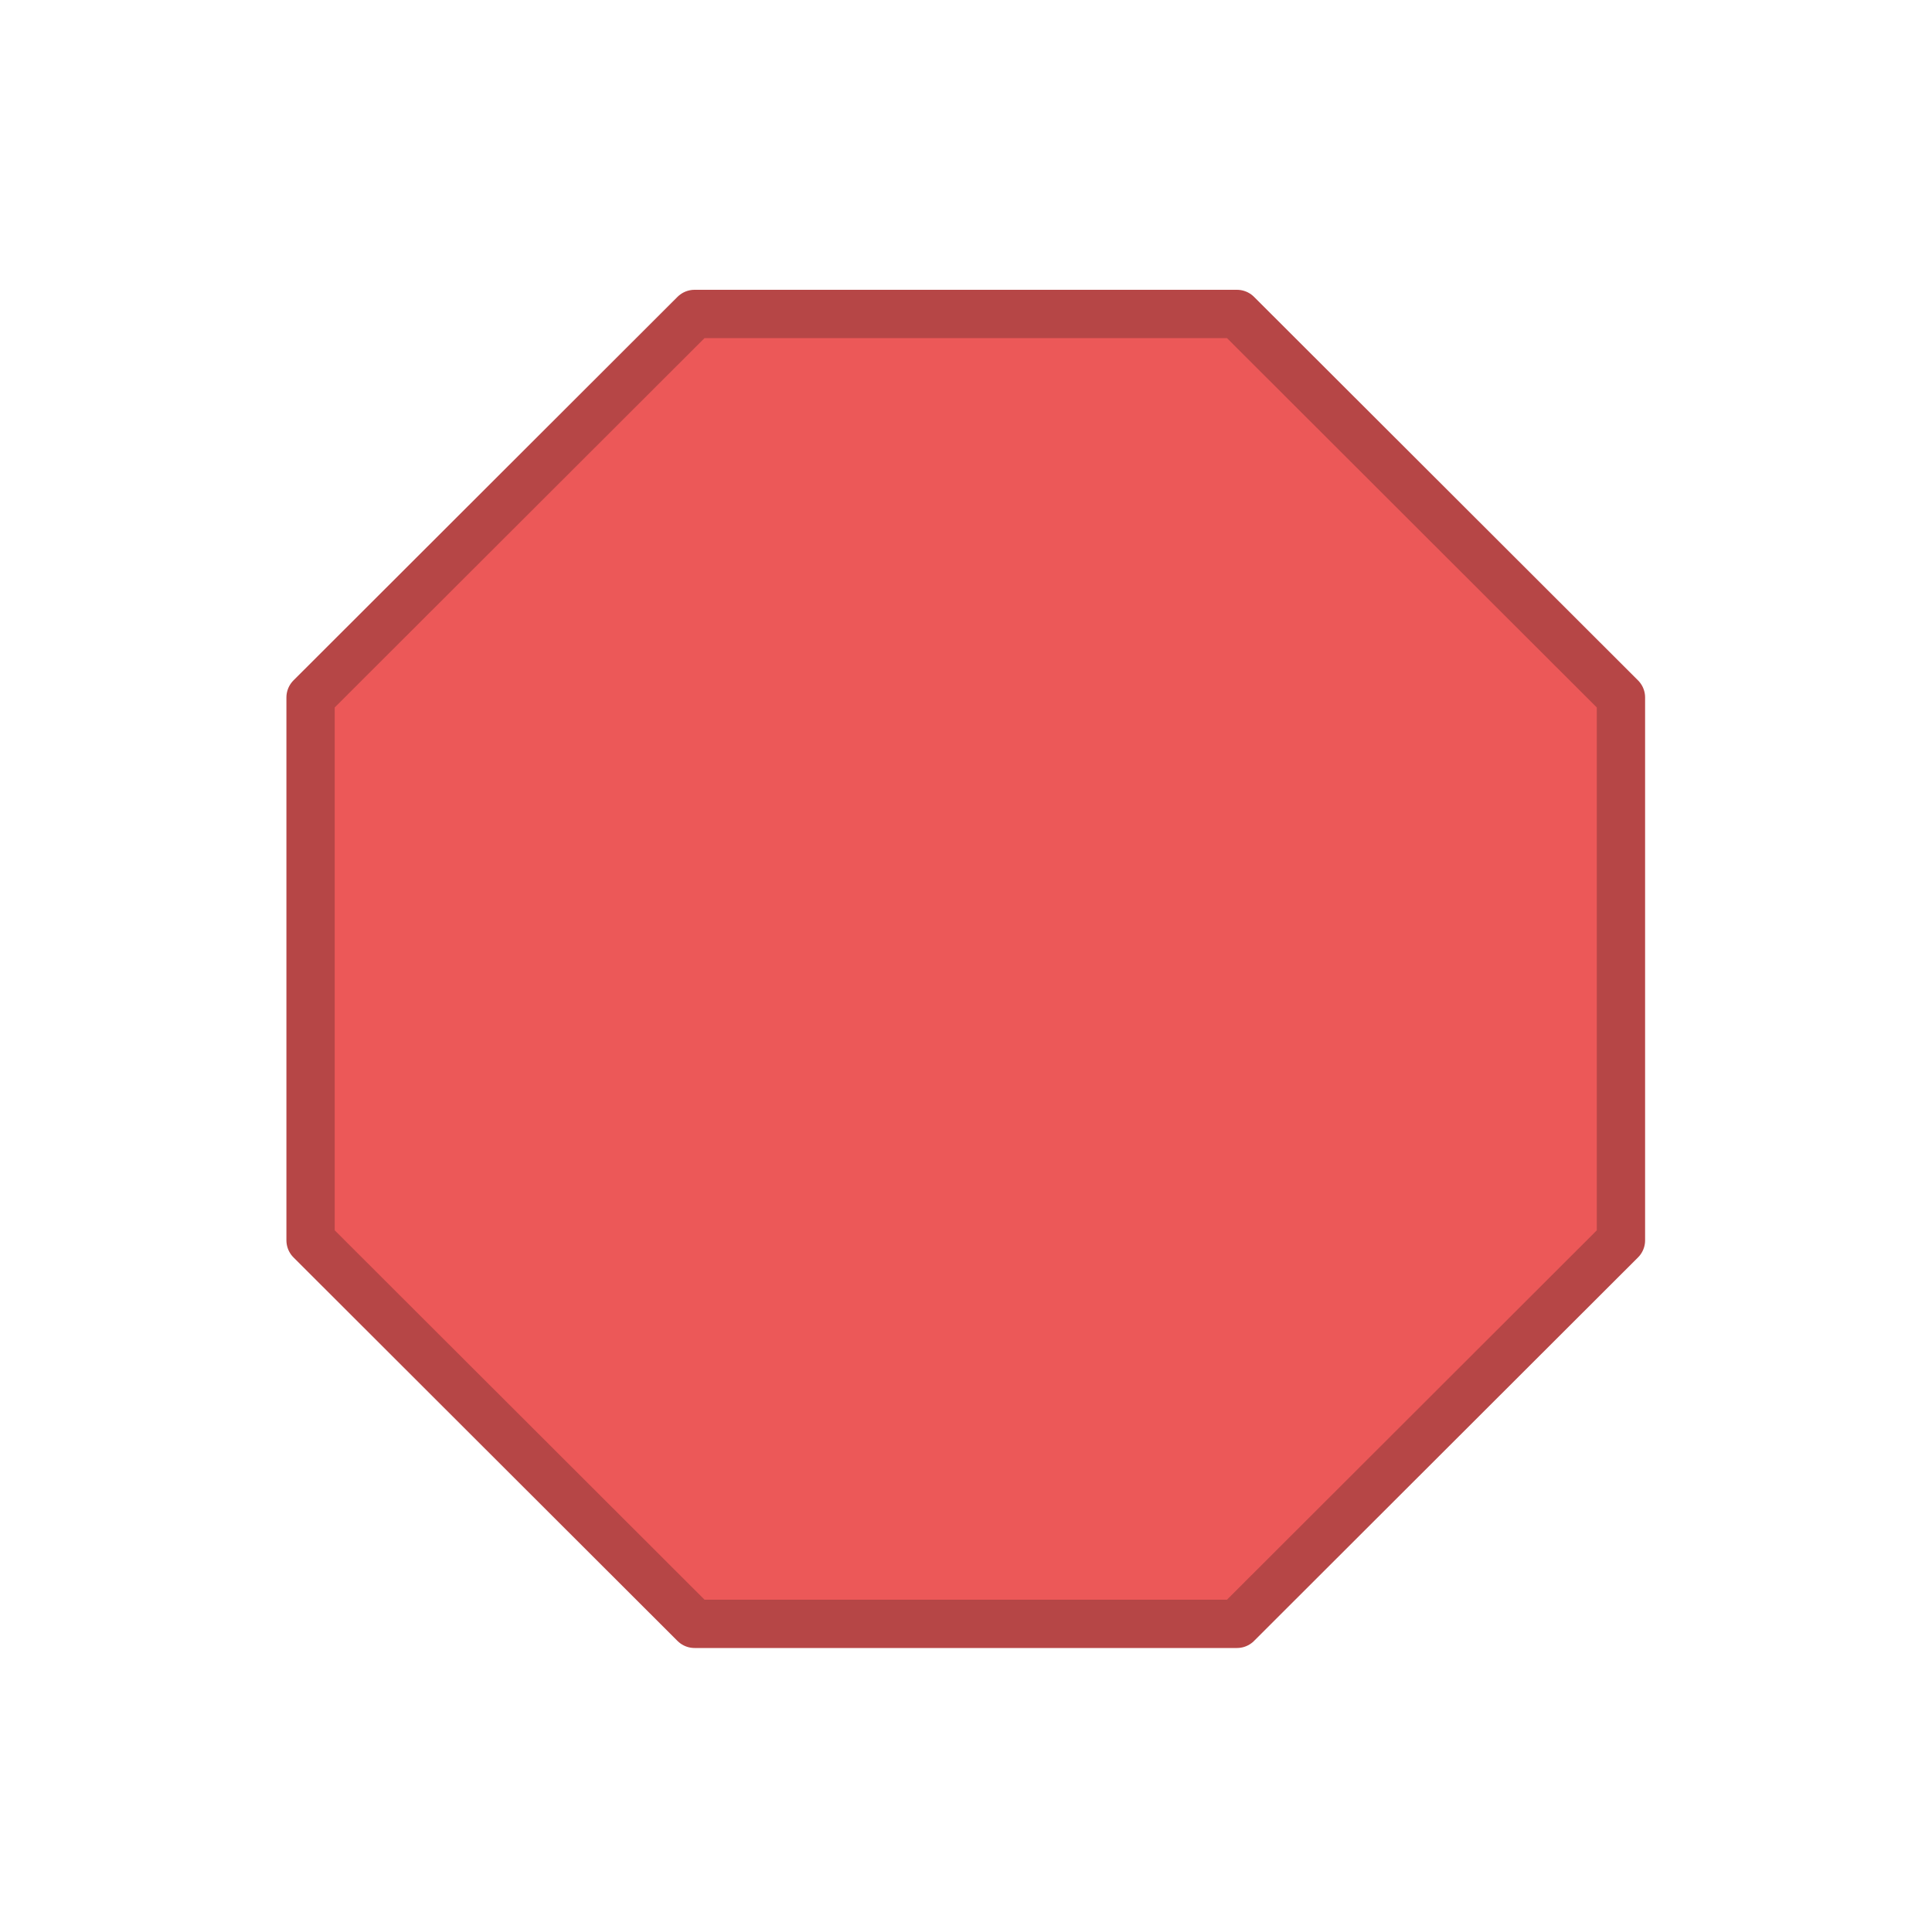
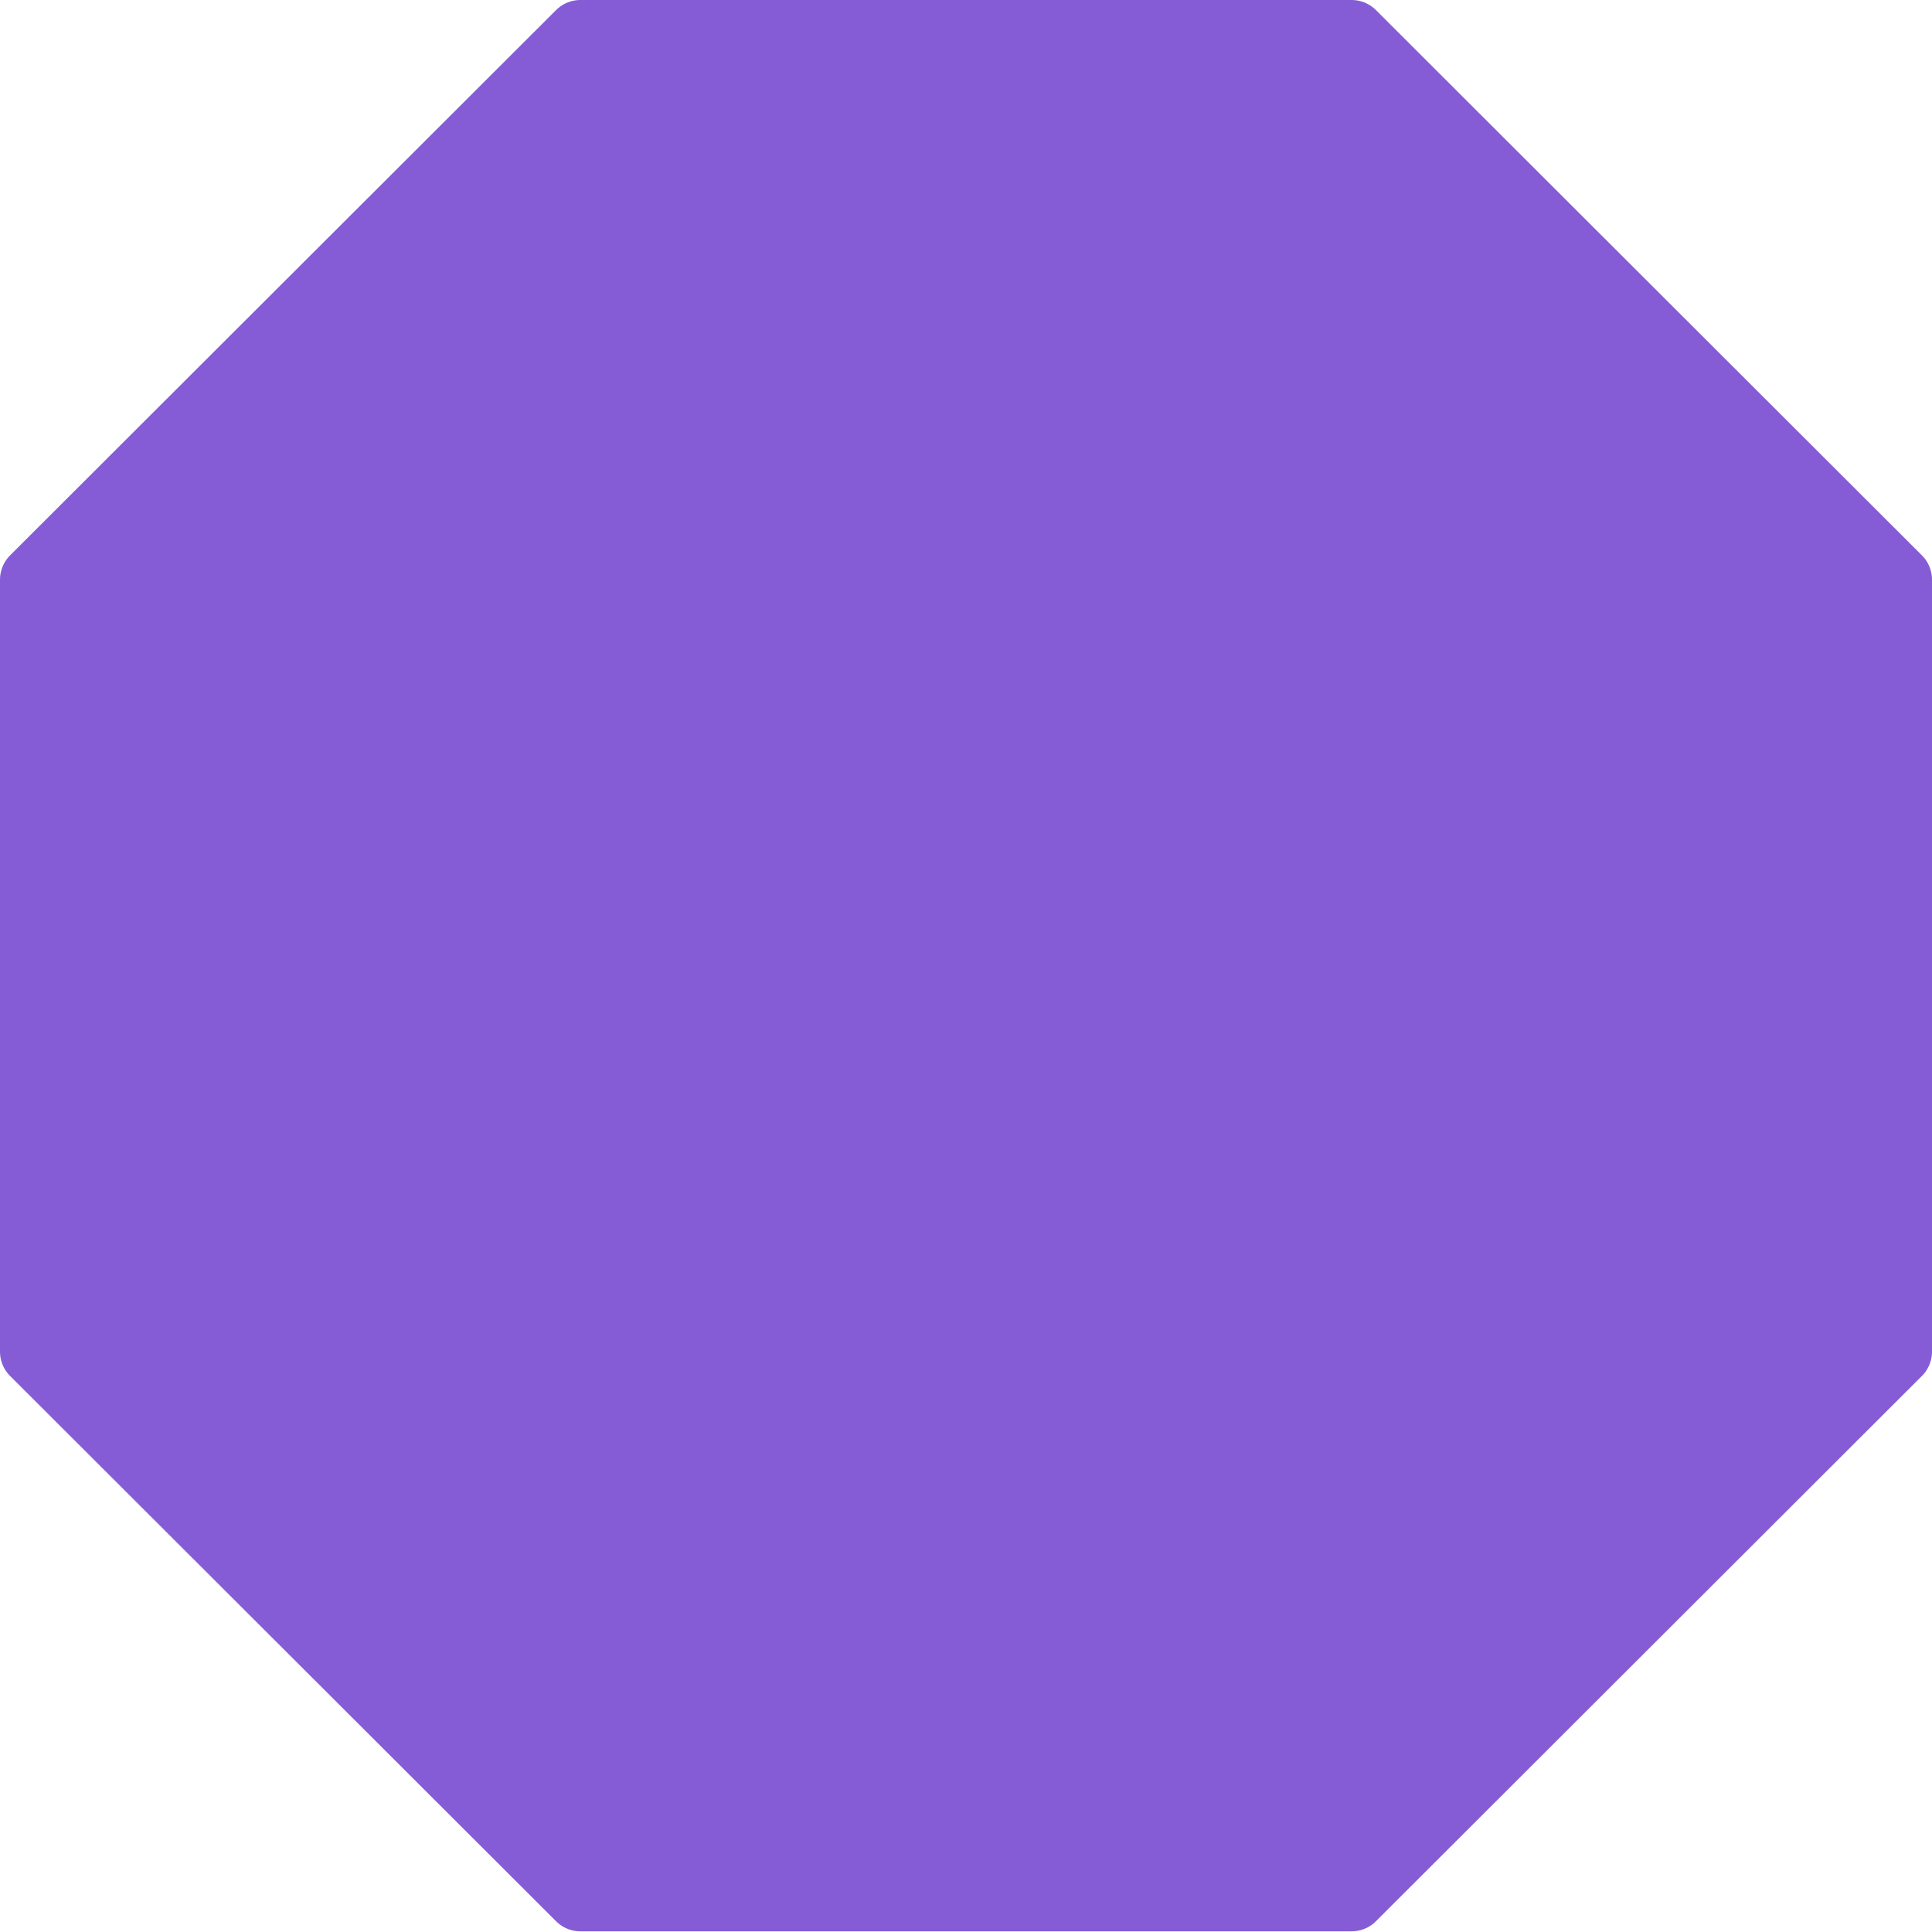
- <svg xmlns="http://www.w3.org/2000/svg" id="Icon" viewBox="0 0 40 40">
-   <polygon points="25.61 6.5 33.56 14.44 33.56 25.68 25.61 33.62 14.38 33.62 6.43 25.68 6.43 14.44 14.38 6.5 25.61 6.5" fill="#ec5858" stroke="#b64646" stroke-linecap="round" stroke-linejoin="round" />
+ <svg xmlns="http://www.w3.org/2000/svg" version="1.1" width="28.13" height="28.12" viewBox="0,0,28.13,28.12">
+   <g transform="translate(-225.93,-166)">
+     <g fill="#855cd6" stroke="#855cd6" stroke-linecap="round" stroke-linejoin="round" stroke-miterlimit="10">
+       <path d="M245.61,166.5l7.95,7.94v11.24l-7.95,7.94h-11.23l-7.95,-7.94v-11.24l7.95,-7.94z" />
+     </g>
+   </g>
</svg>
